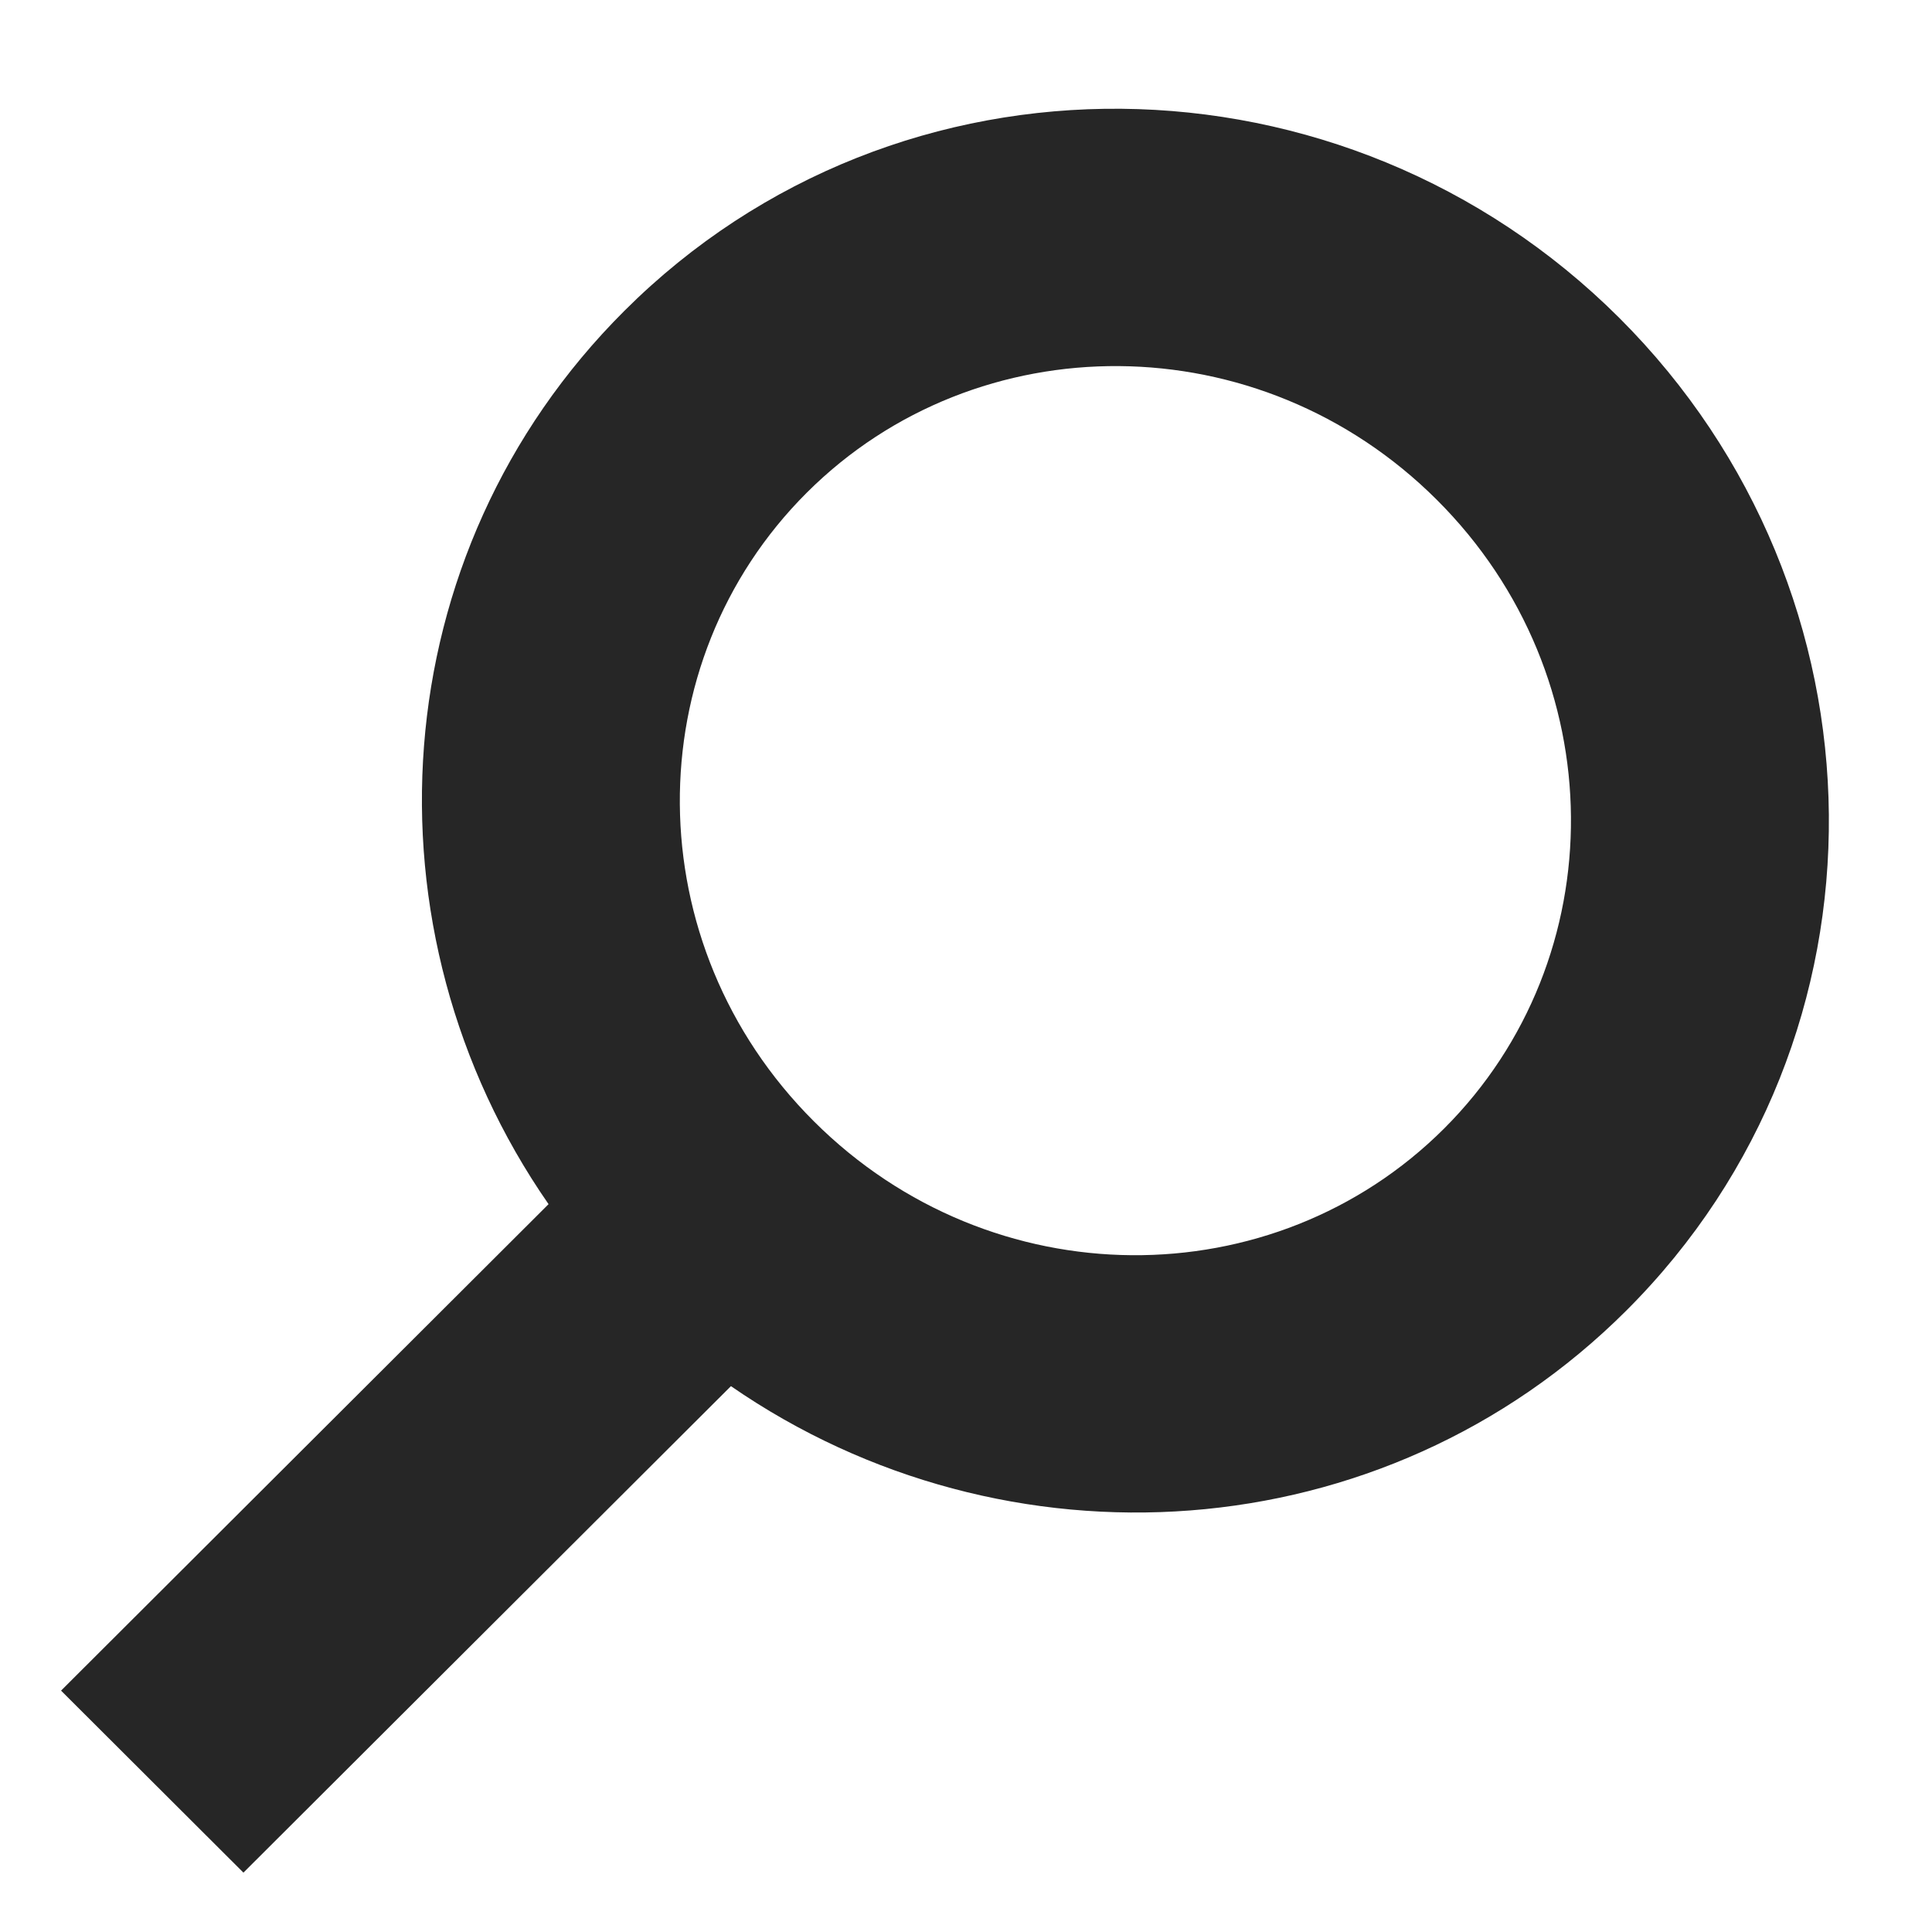
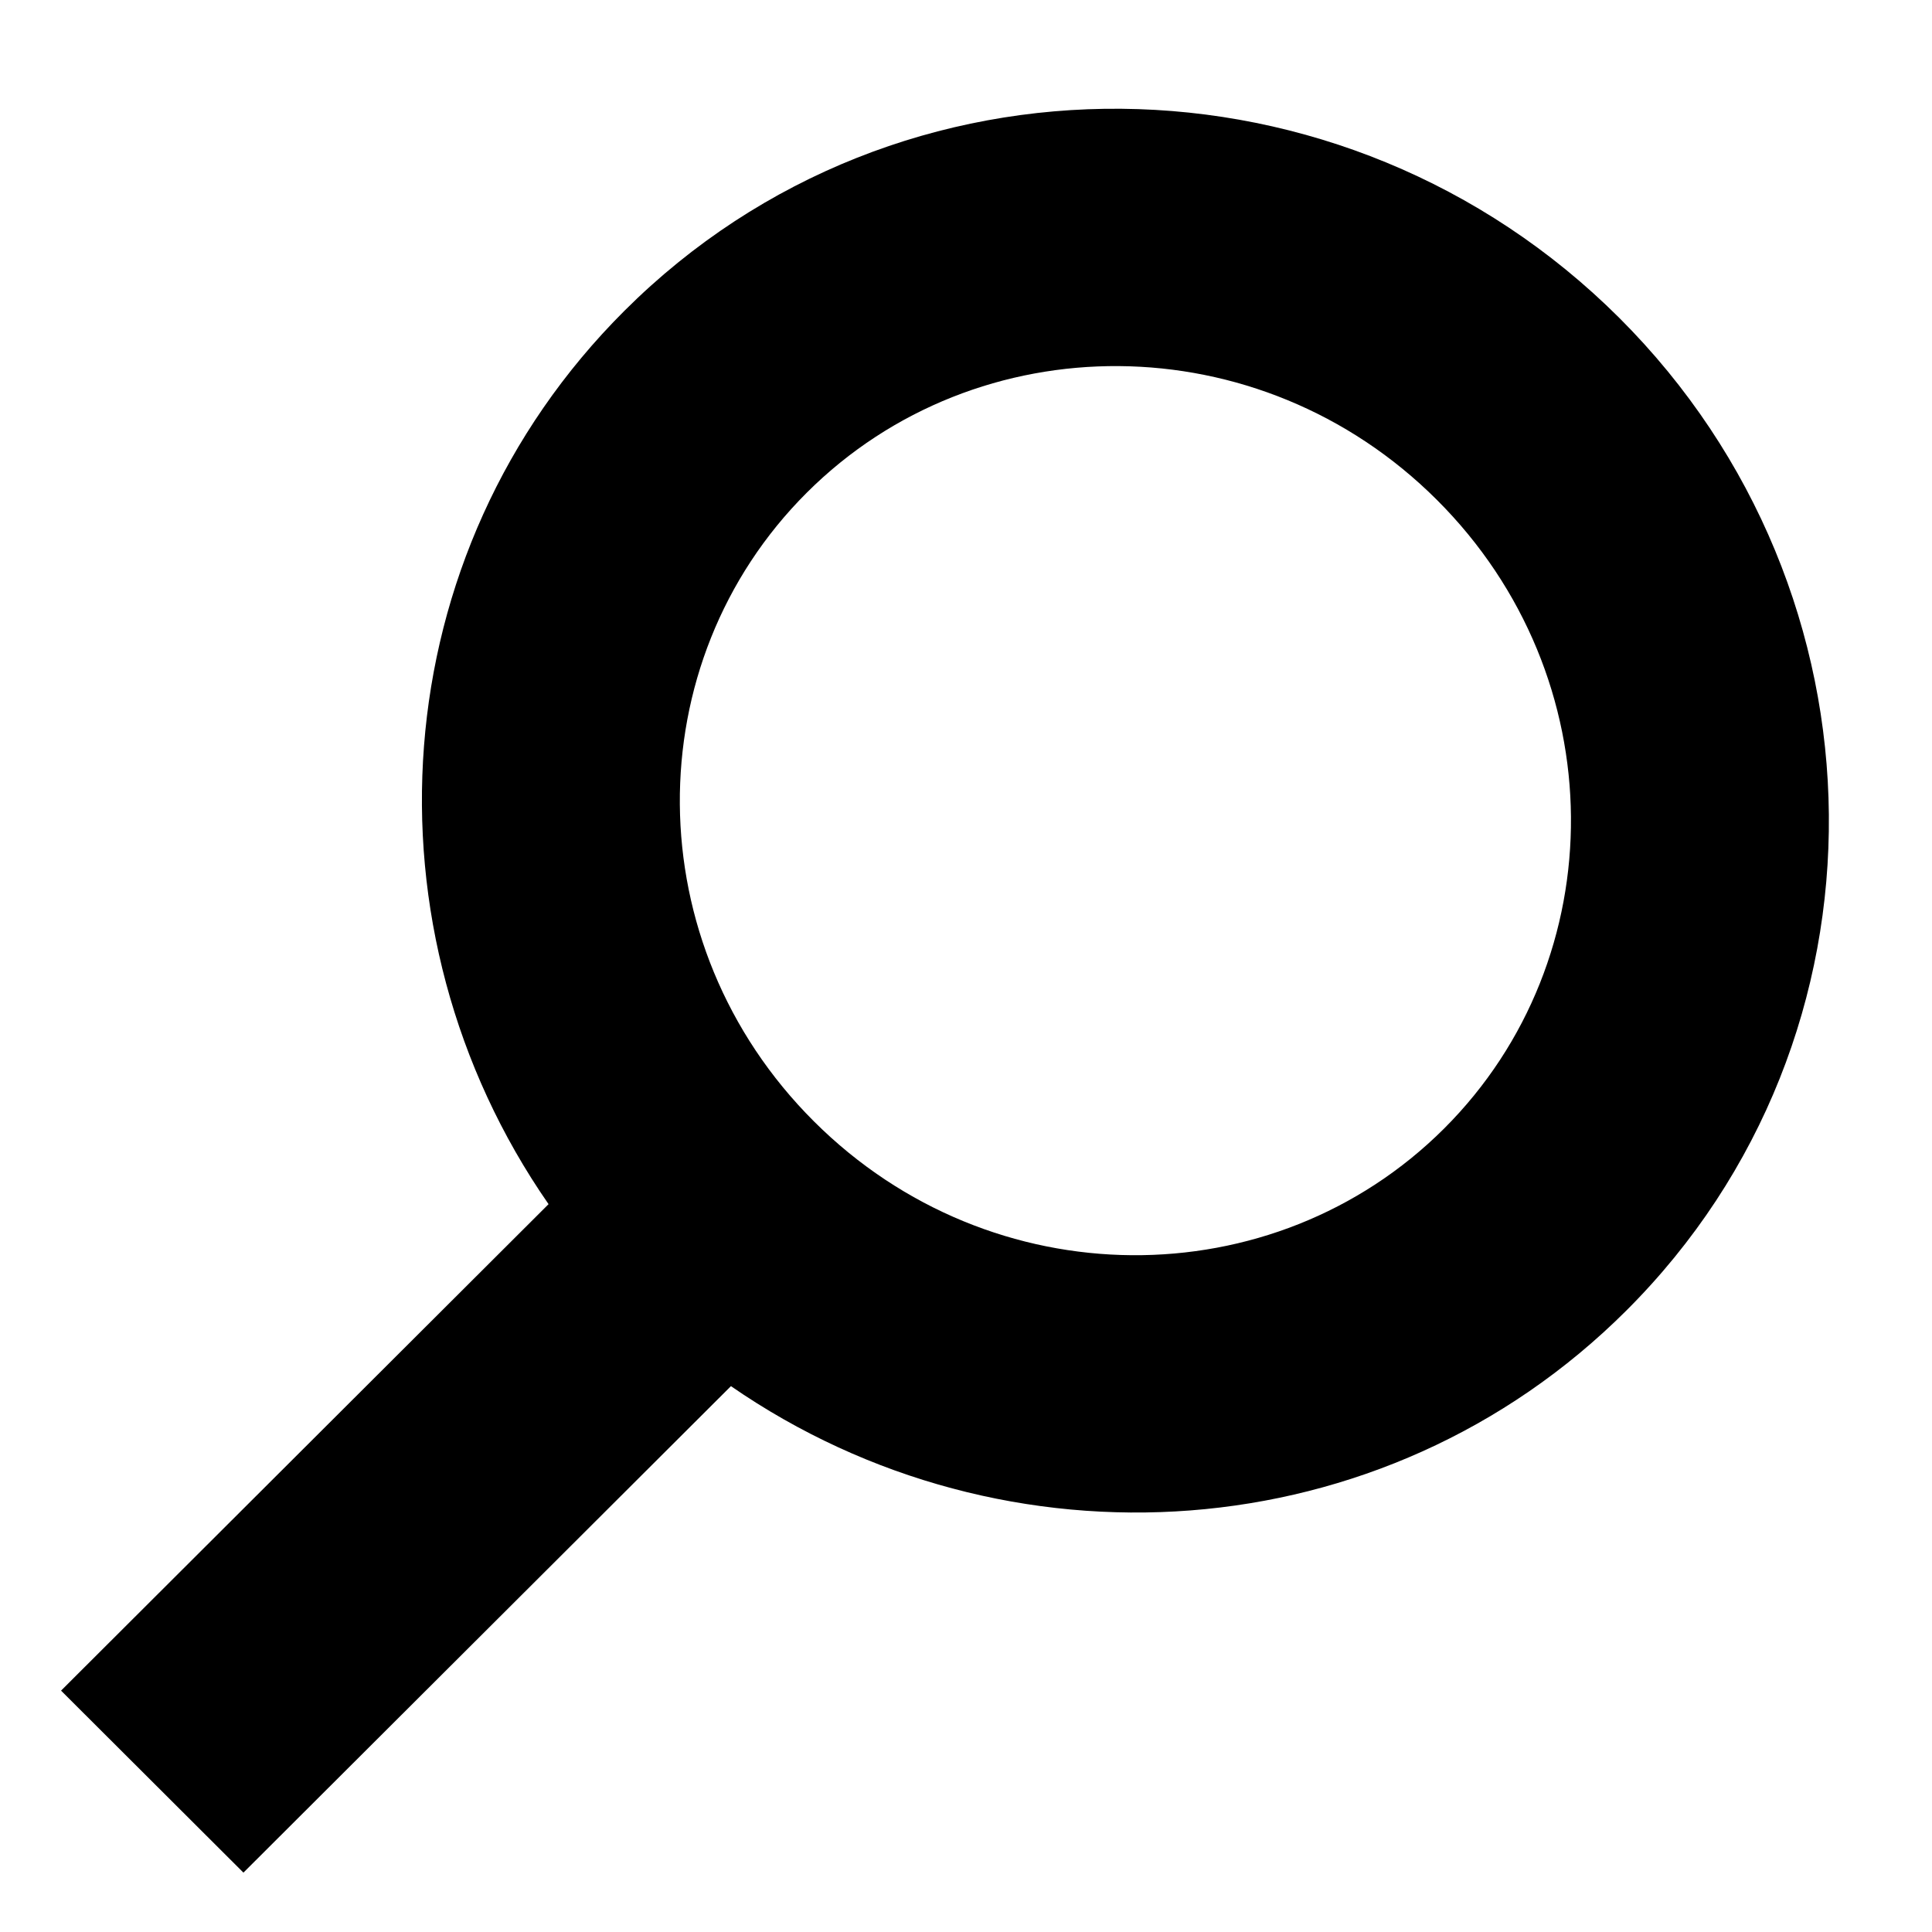
- <svg xmlns="http://www.w3.org/2000/svg" width="15" height="15" viewBox="0 0 15 15" fill="none">
-   <path fill-rule="evenodd" clip-rule="evenodd" d="M11.156 3.881C9.778 2.506 7.587 2.505 6.264 3.825C4.94 5.146 4.941 7.331 6.319 8.706C7.698 10.082 9.888 10.083 11.212 8.762C12.535 7.441 12.534 5.256 11.156 3.881ZM4.848 2.413C6.977 0.288 10.435 0.337 12.572 2.468C14.708 4.6 14.757 8.05 12.627 10.175C10.739 12.059 7.805 12.234 5.675 10.762L1.89 14.539L0.474 13.126L4.259 9.349C2.784 7.224 2.959 4.297 4.848 2.413Z" fill="#262626" />
+ <svg xmlns="http://www.w3.org/2000/svg" viewBox="0 0 15 15" fill="none">
+   <path fill-rule="evenodd" clip-rule="evenodd" d="M11.156 3.881C9.778 2.506 7.587 2.505 6.264 3.825C4.94 5.146 4.941 7.331 6.319 8.706C7.698 10.082 9.888 10.083 11.212 8.762C12.535 7.441 12.534 5.256 11.156 3.881ZM4.848 2.413C6.977 0.288 10.435 0.337 12.572 2.468C14.708 4.6 14.757 8.05 12.627 10.175C10.739 12.059 7.805 12.234 5.675 10.762L1.89 14.539L0.474 13.126L4.259 9.349C2.784 7.224 2.959 4.297 4.848 2.413Z" fill="#000" />
</svg>
